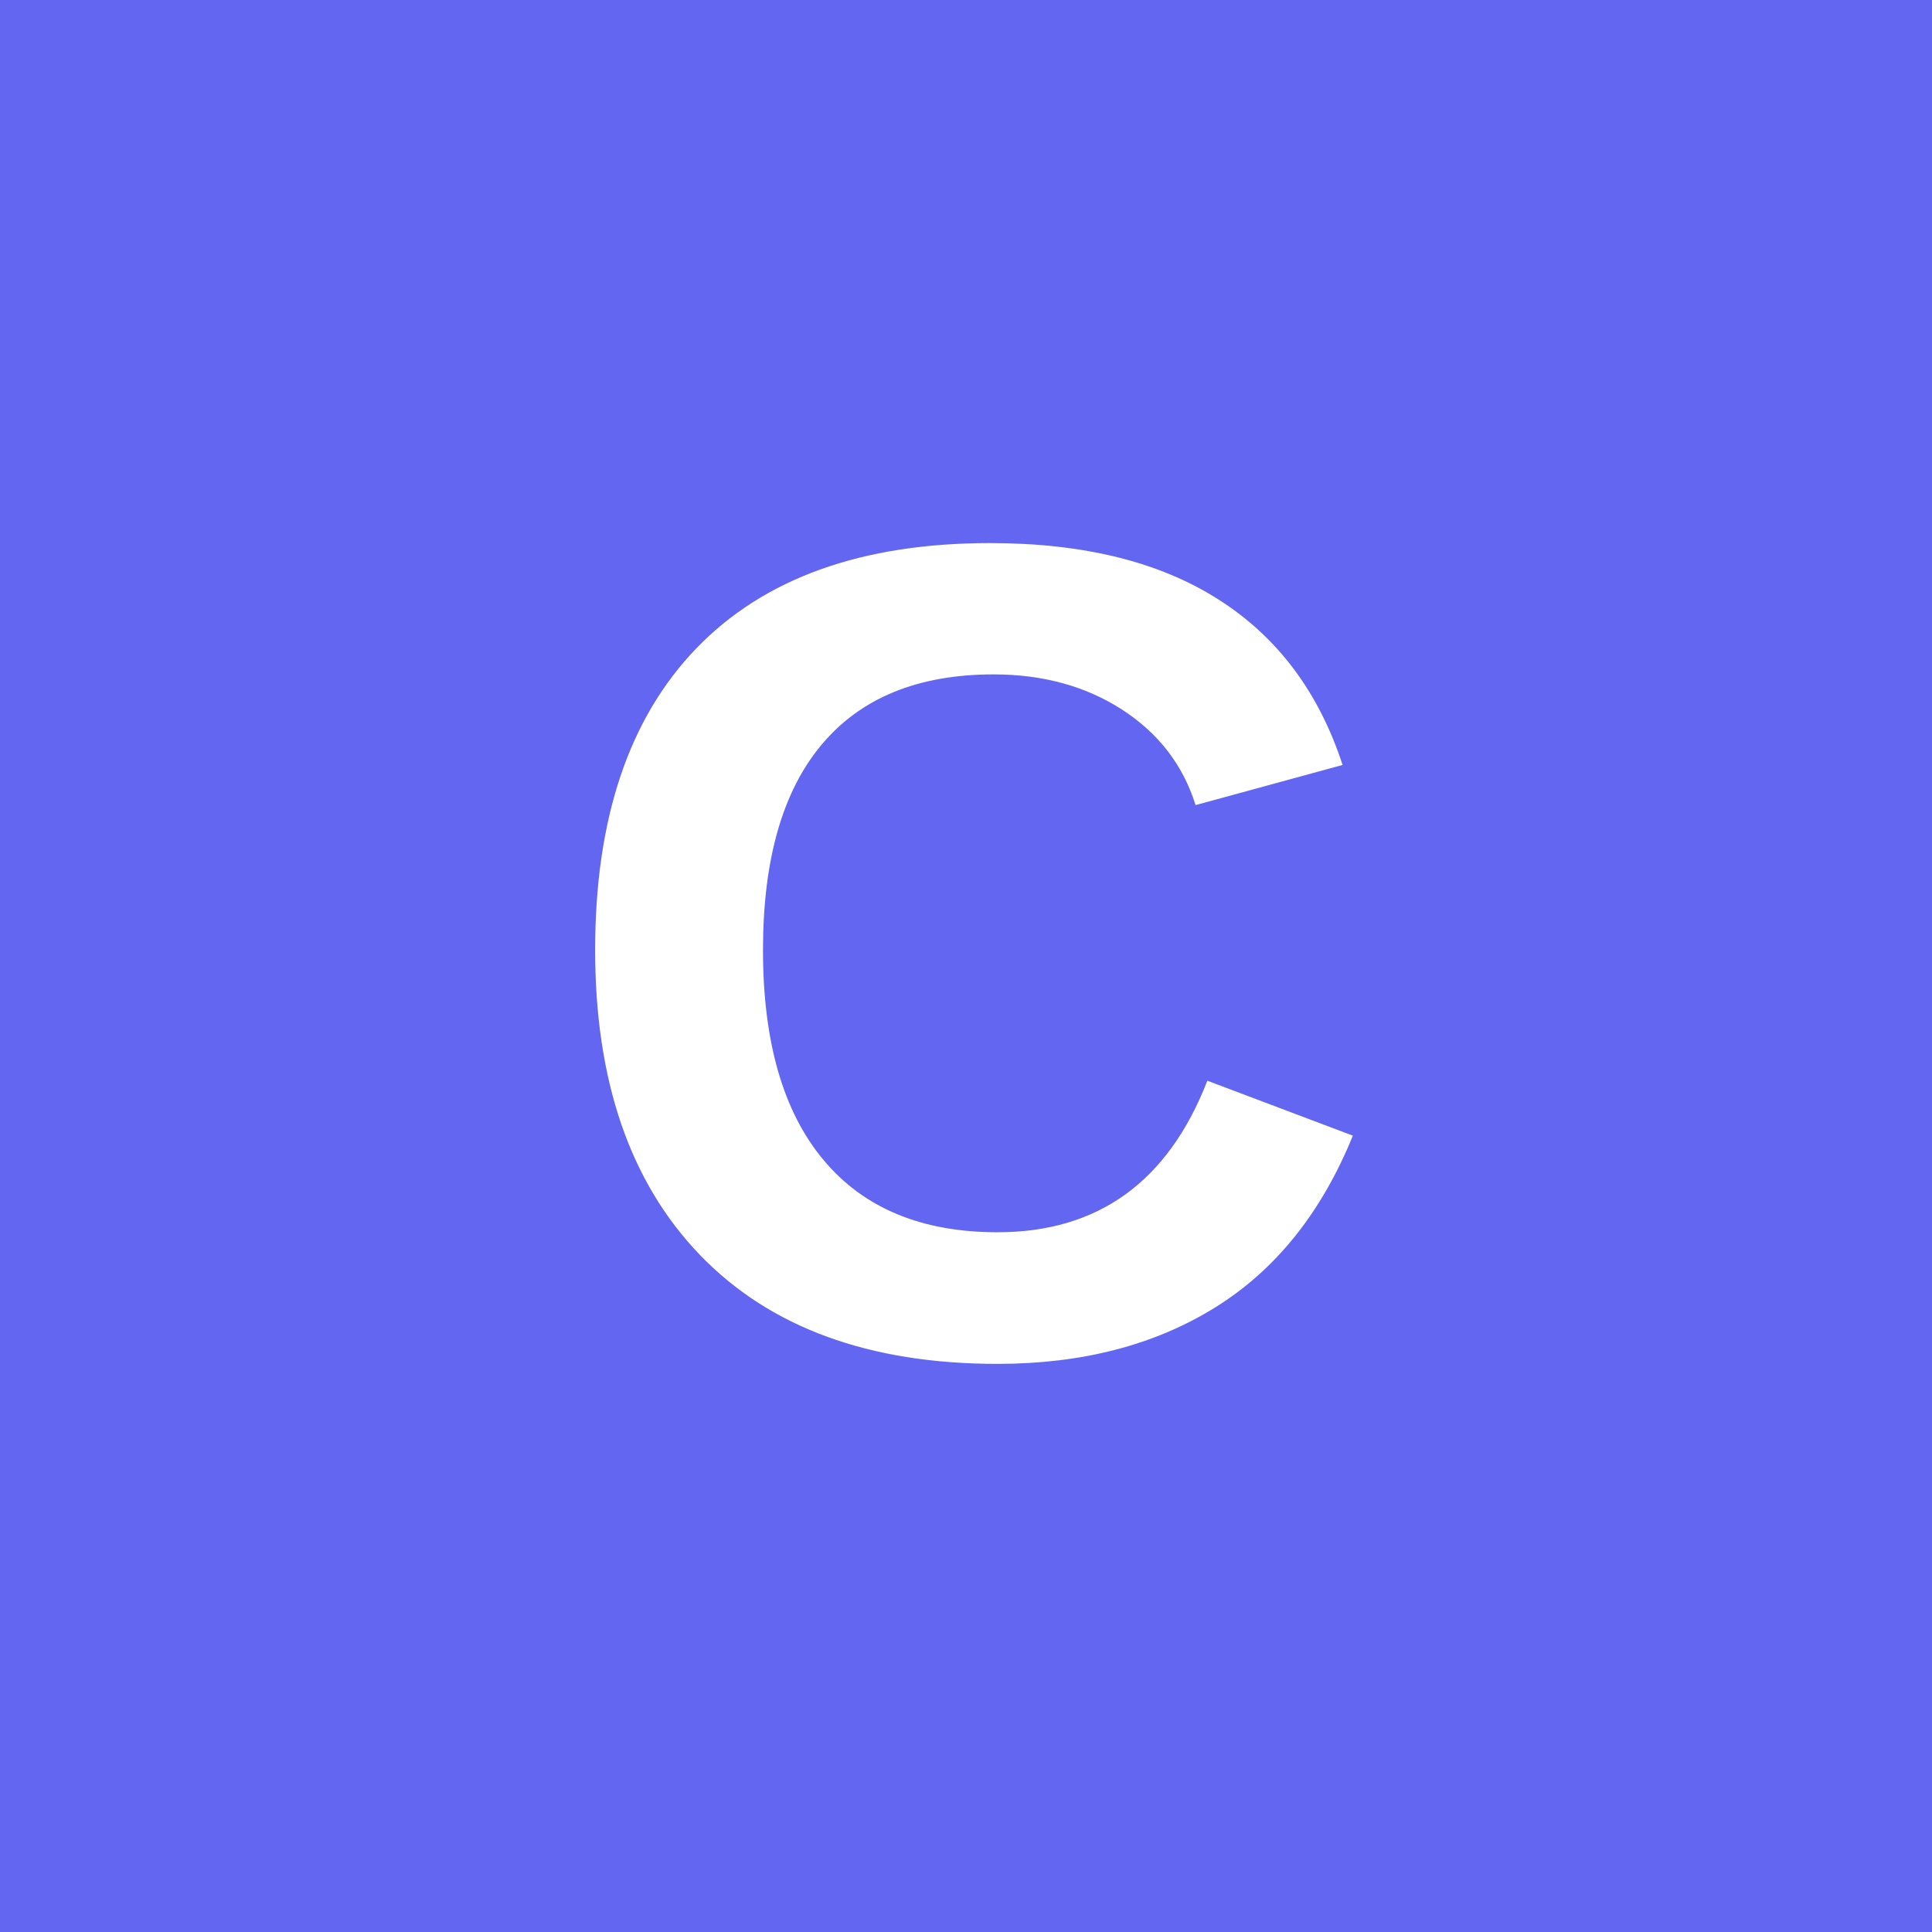
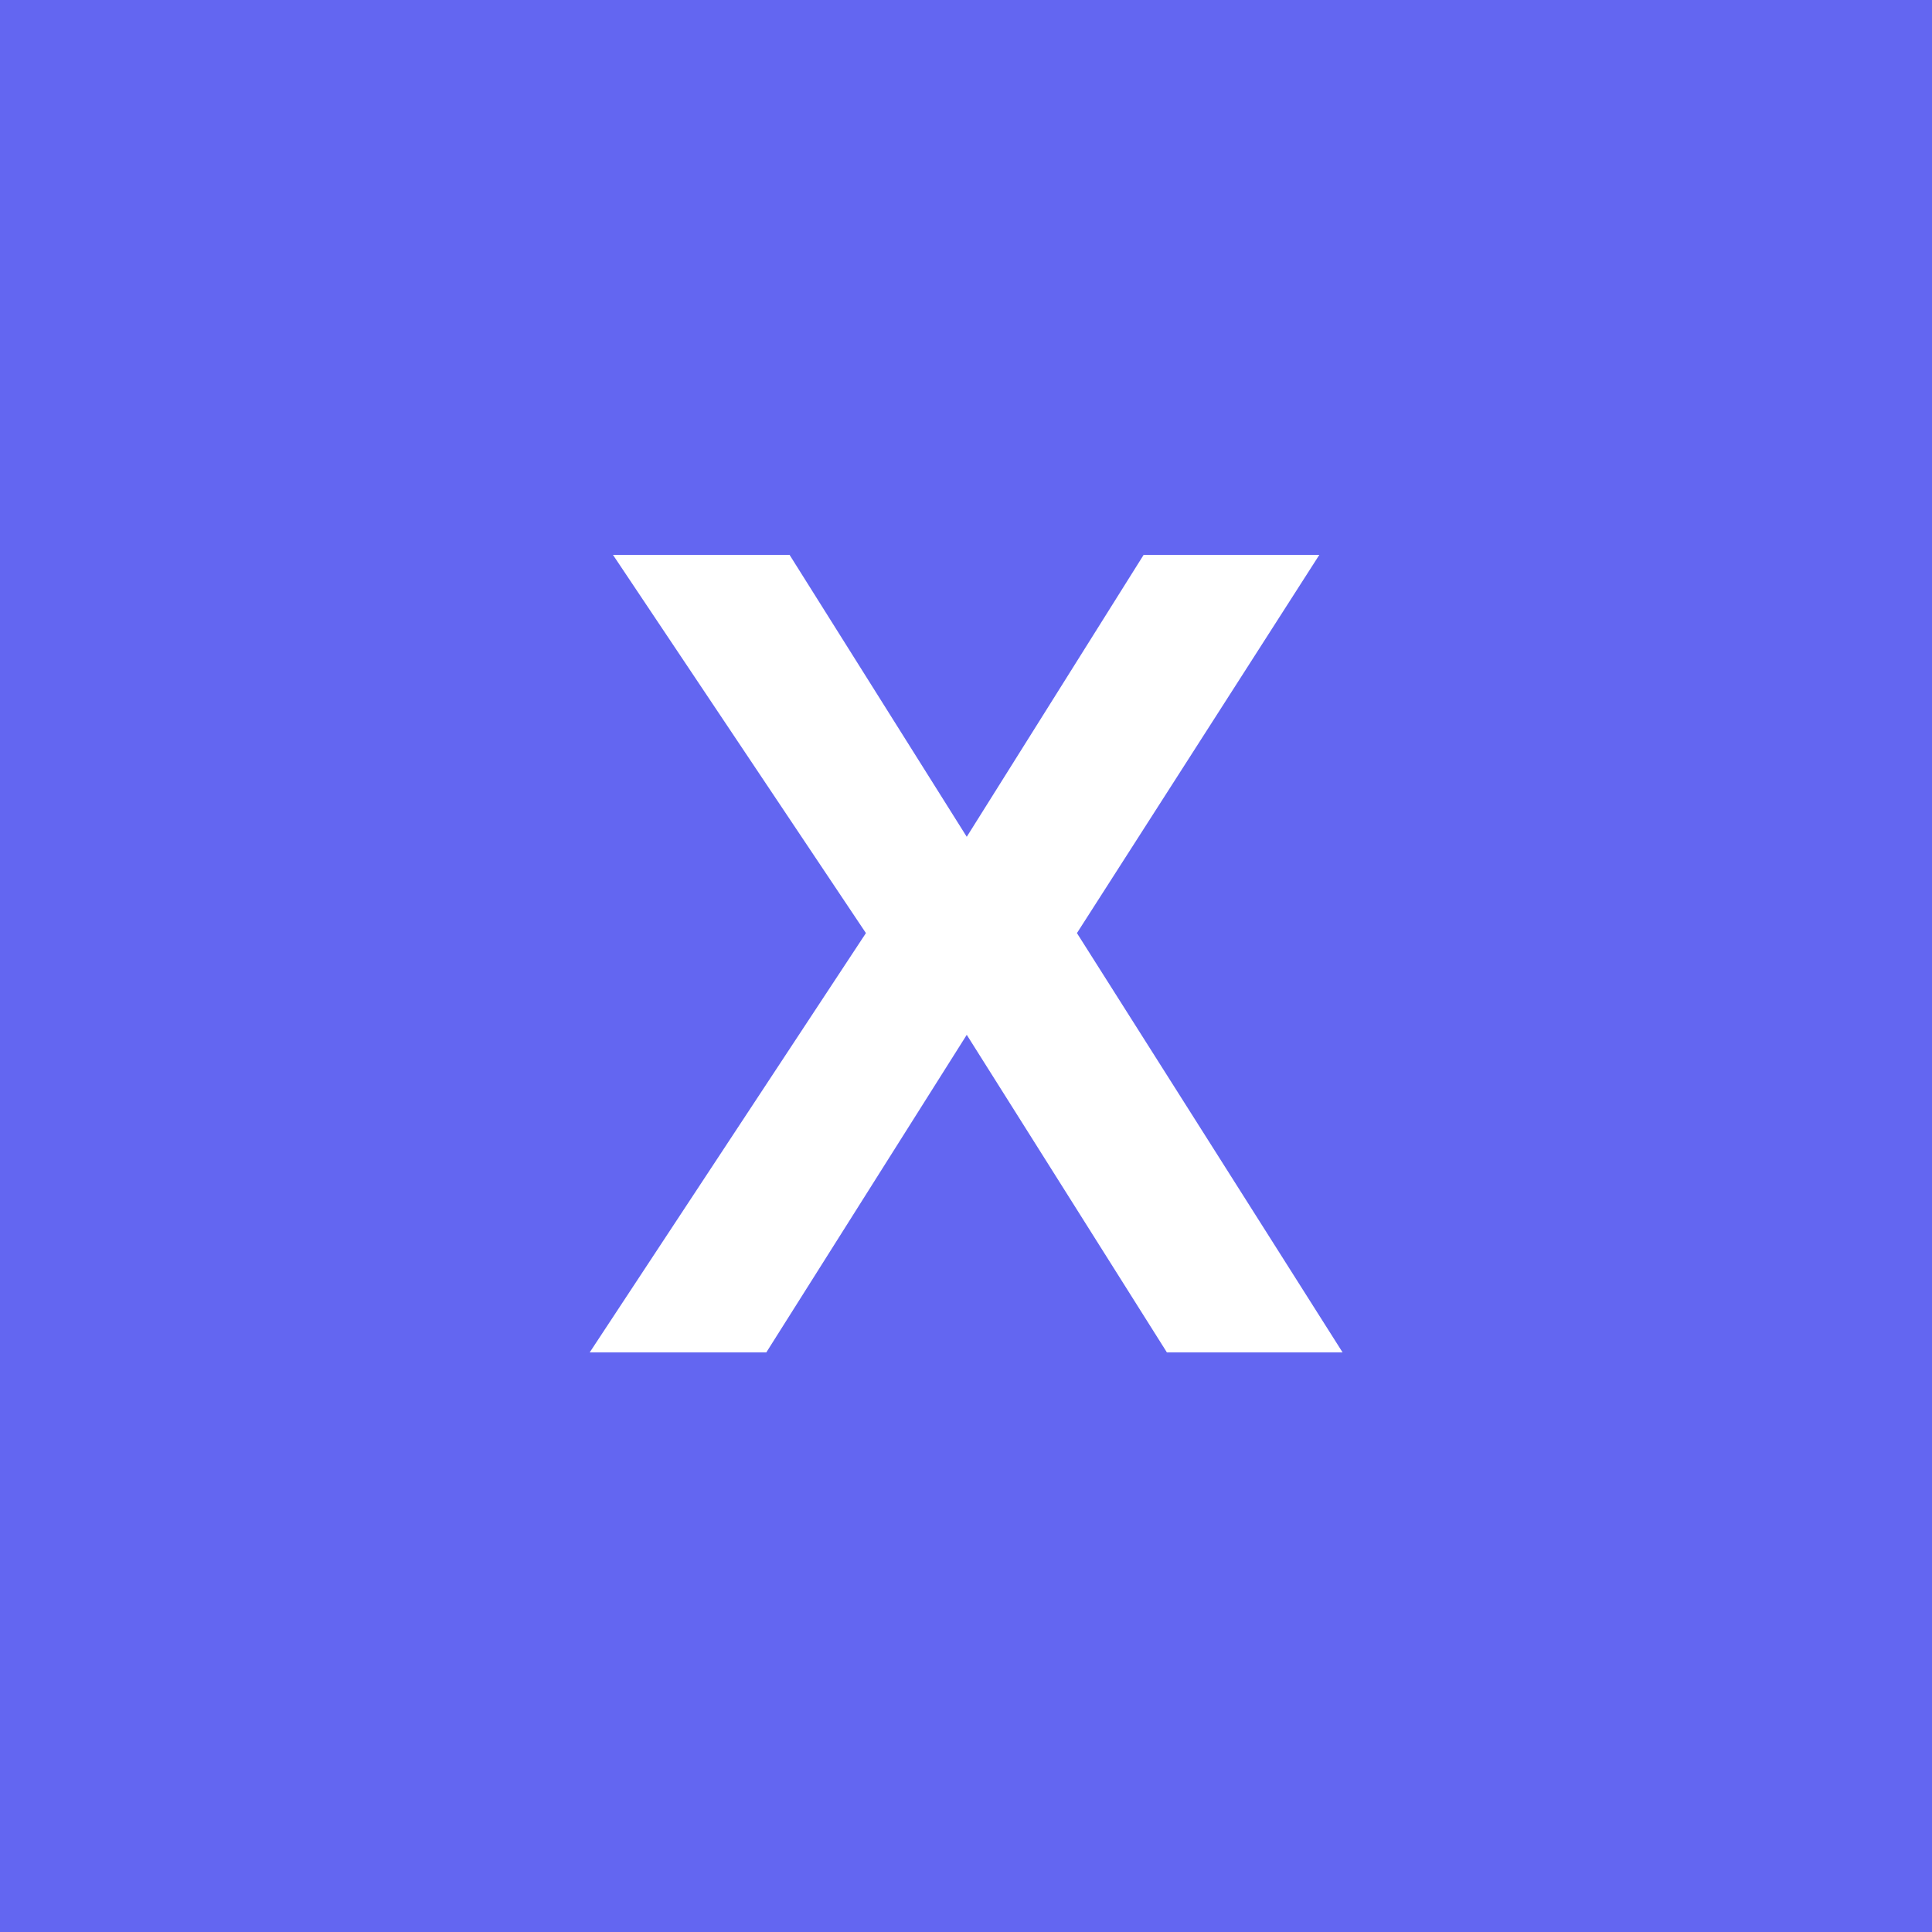
<svg xmlns="http://www.w3.org/2000/svg" viewBox="0 0 100 100">
  <rect width="100" height="100" fill="#6366f1" />
-   <text x="50" y="70" font-family="Arial" font-size="60" font-weight="bold" text-anchor="middle" fill="white">C</text>
+   <text x="50" y="70" font-family="Arial" font-size="60" font-weight="bold" text-anchor="middle" fill="white">X</text>
</svg>
